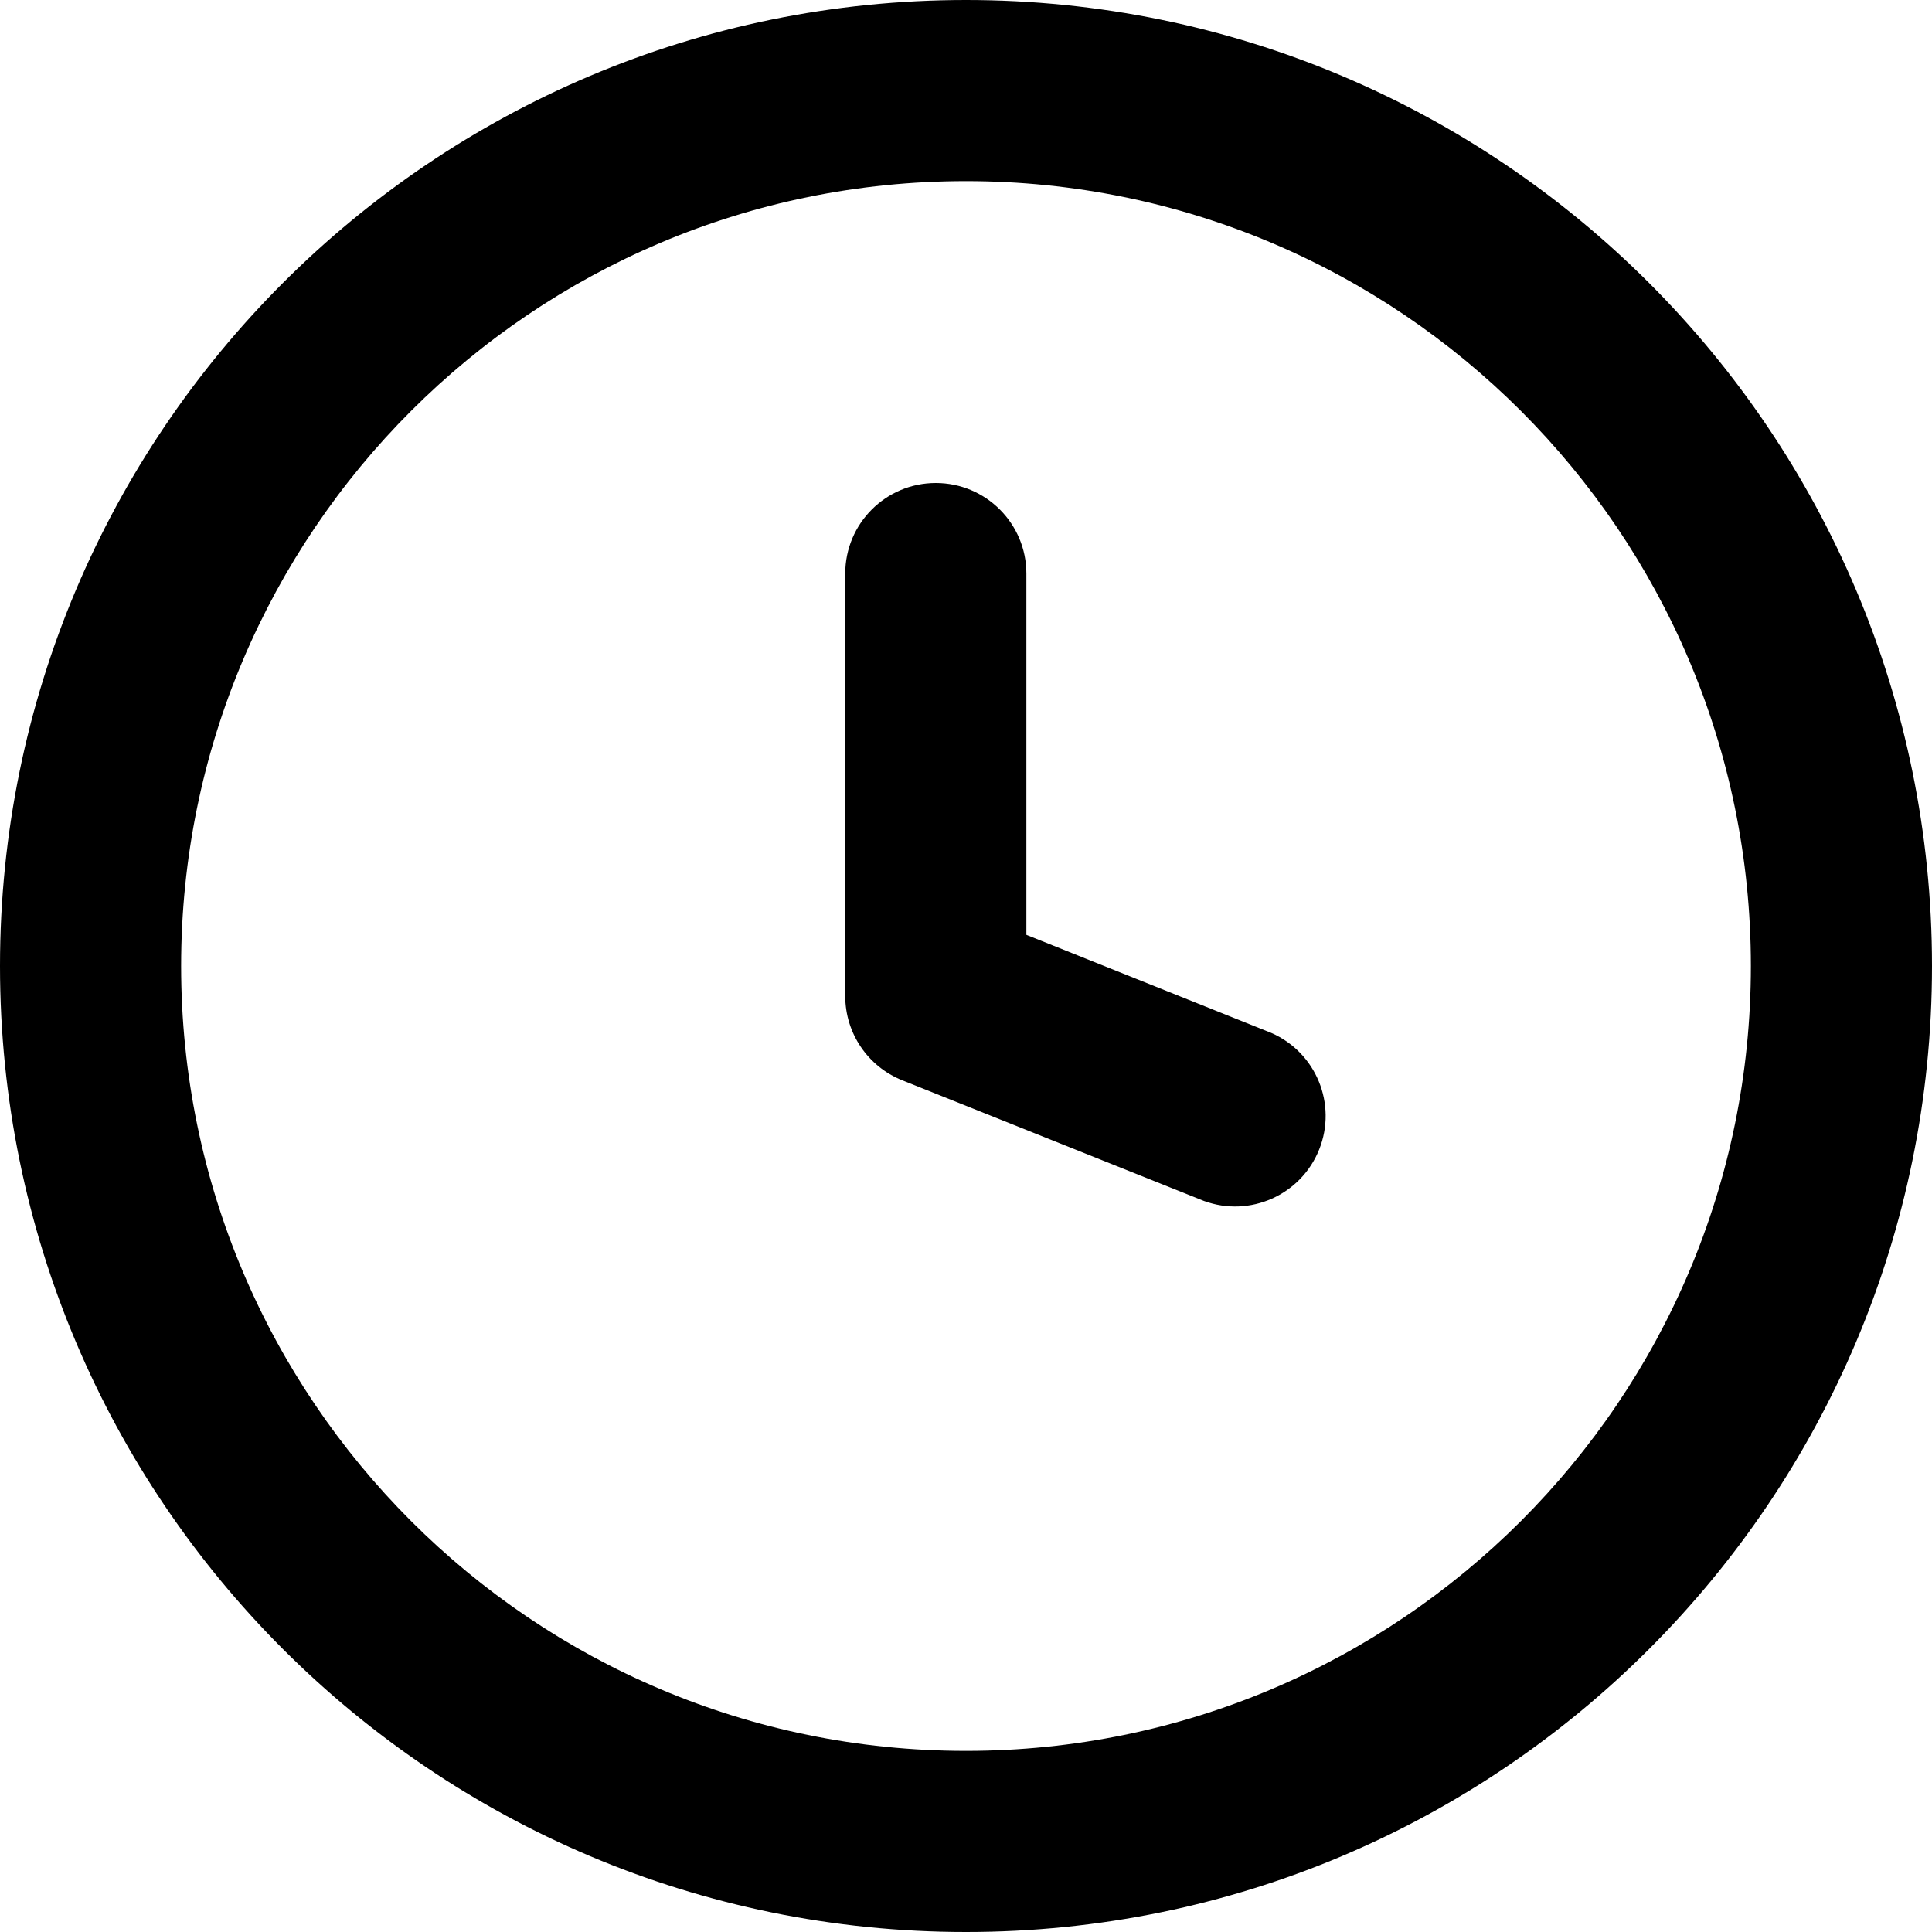
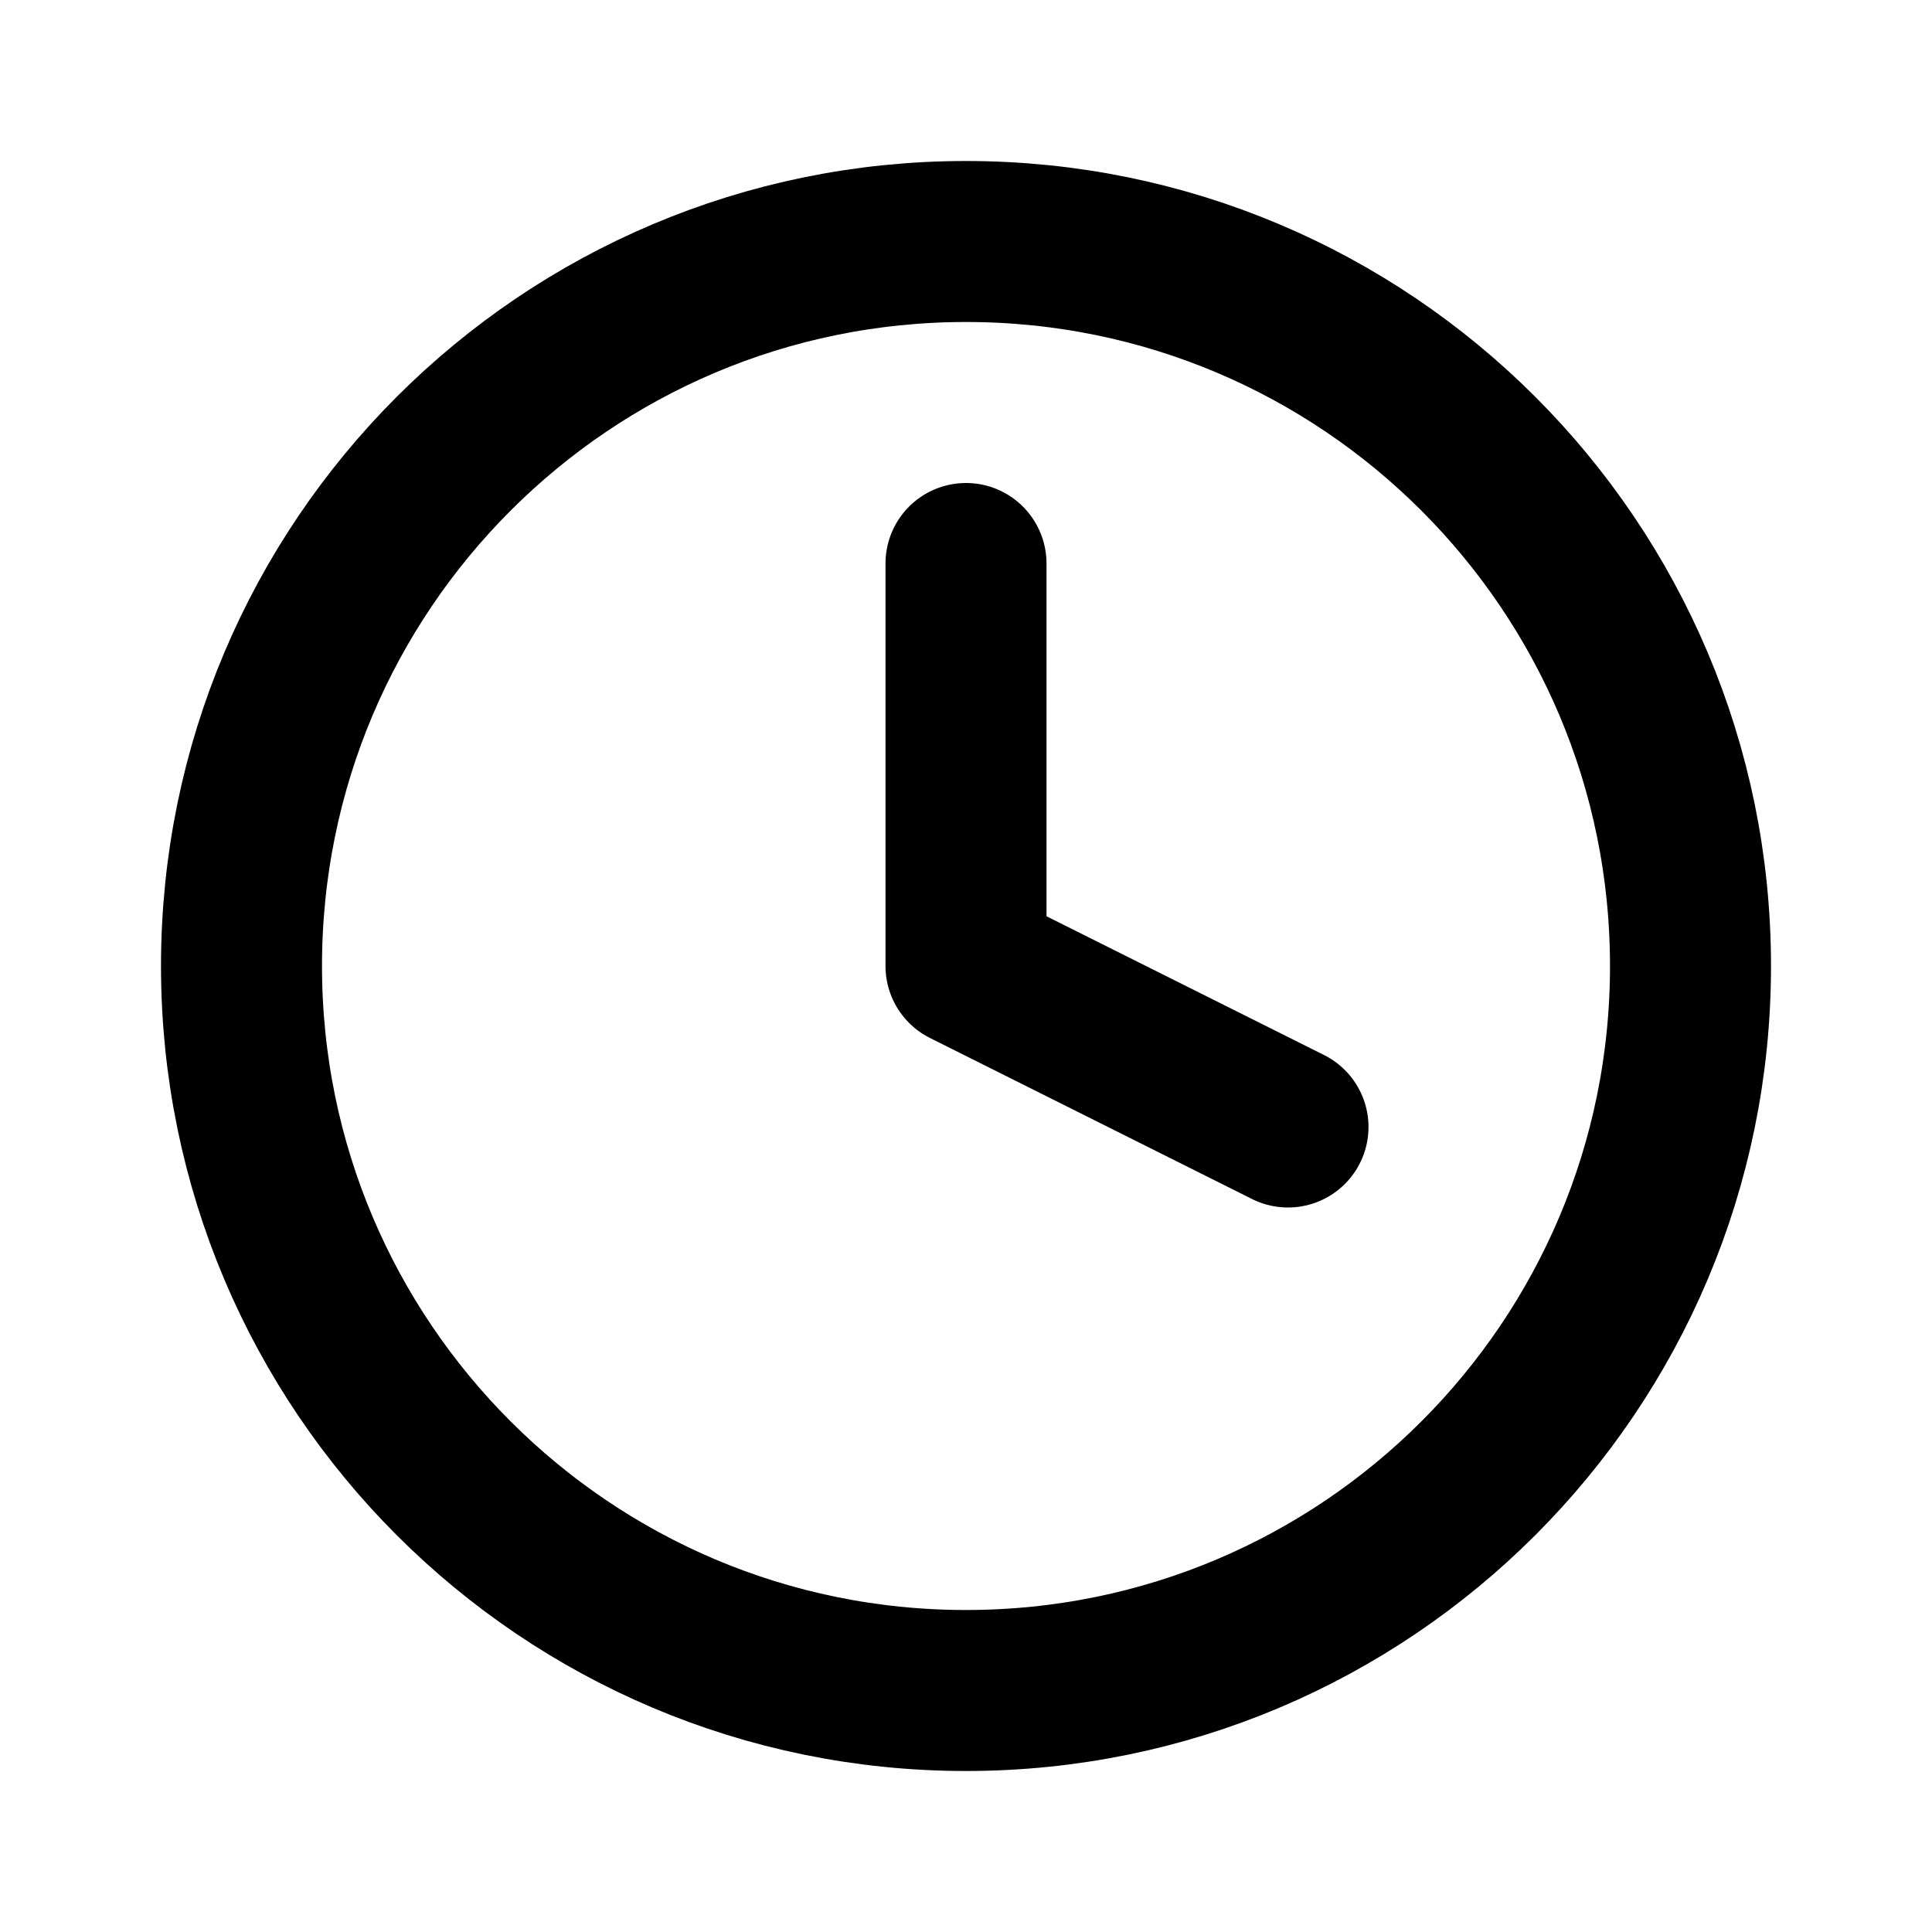
- <svg xmlns="http://www.w3.org/2000/svg" viewBox="0 0 16 16" fill="currentColor">
-   <path d="M8 0a8 8 0 1 1 0 16A8 8 0 0 1 8 0ZM1.5 8a6.5 6.5 0 1 0 13 0 6.5 6.5 0 0 0-13 0Zm7-3.25v2.992l2.028.812a.75.75 0 0 1-.557 1.392l-2.5-1A.751.751 0 0 1 7 8.25v-3.5a.75.75 0 0 1 1.5 0Z" />
+ <svg xmlns="http://www.w3.org/2000/svg" width="800px" height="800px" viewBox="0 0 24 24" fill="none">
+   <path d="M16 14L12 12V7M12 21C16.971 21 21 16.971 21 12C21 7.029 16.971 3 12 3C7.029 3 3 7.029 3 12C3 16.971 7.029 21 12 21Z" stroke="#000000" stroke-width="2" stroke-linecap="round" stroke-linejoin="round" />
</svg>
